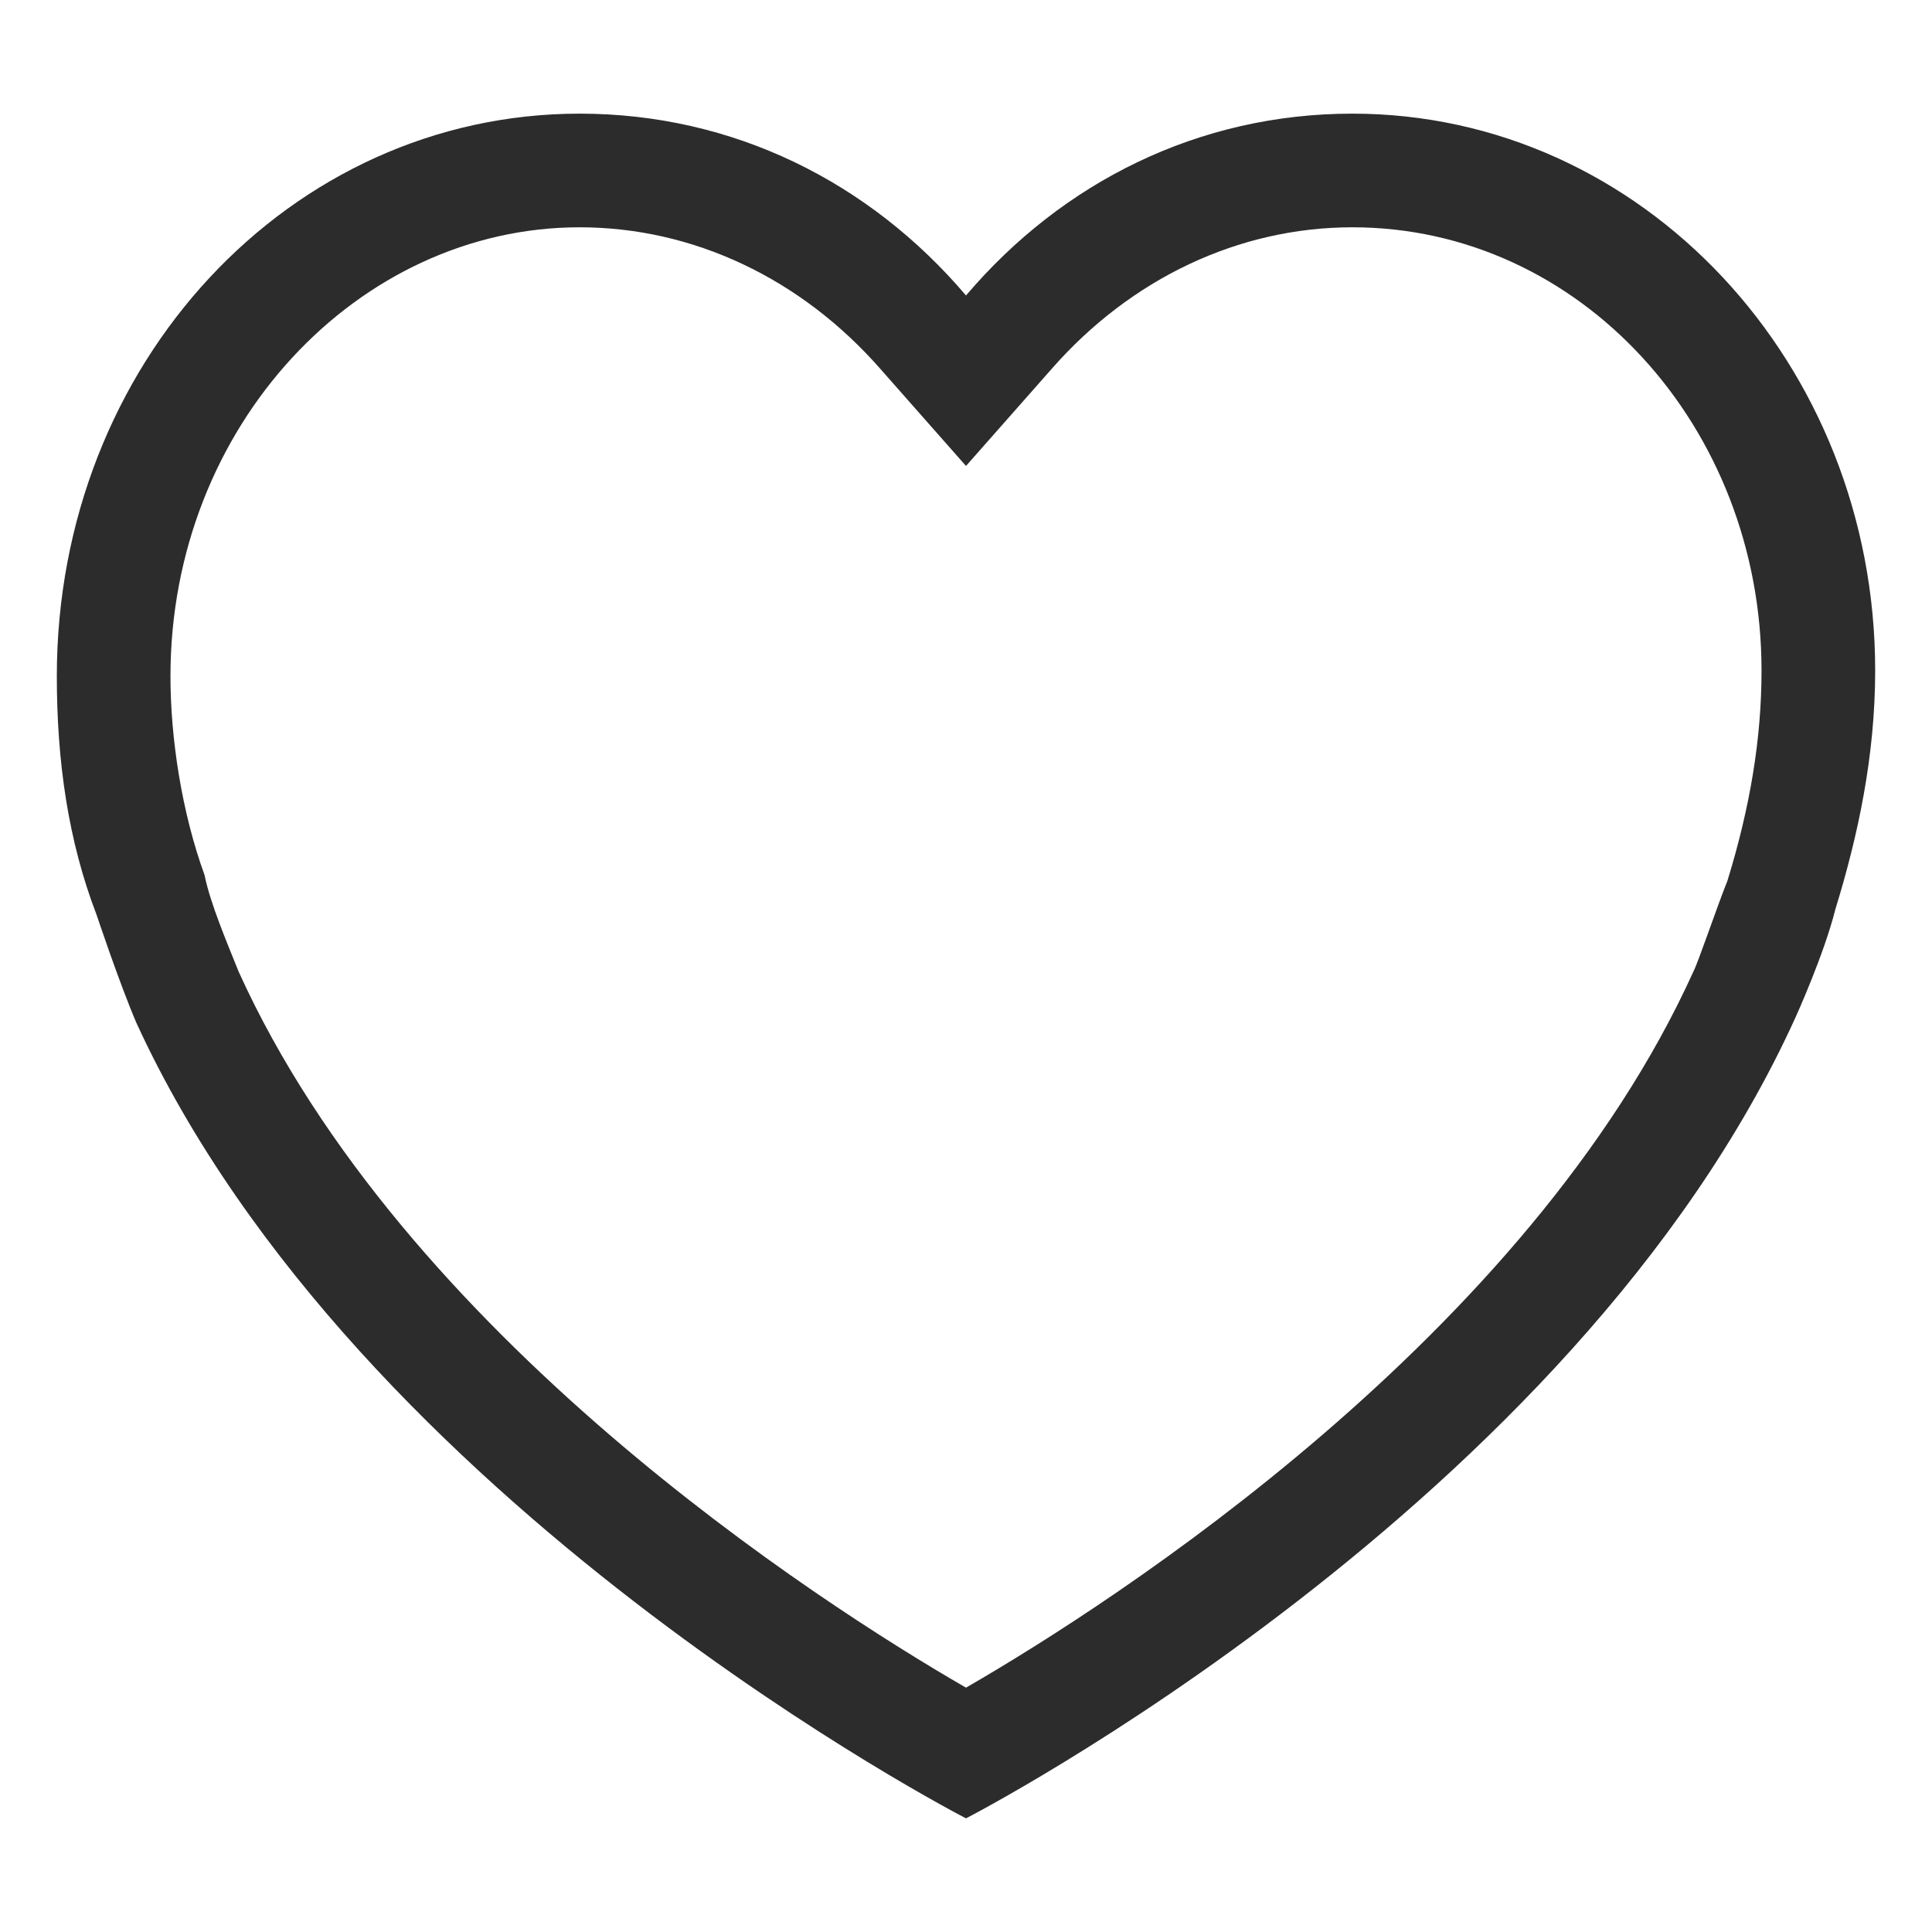
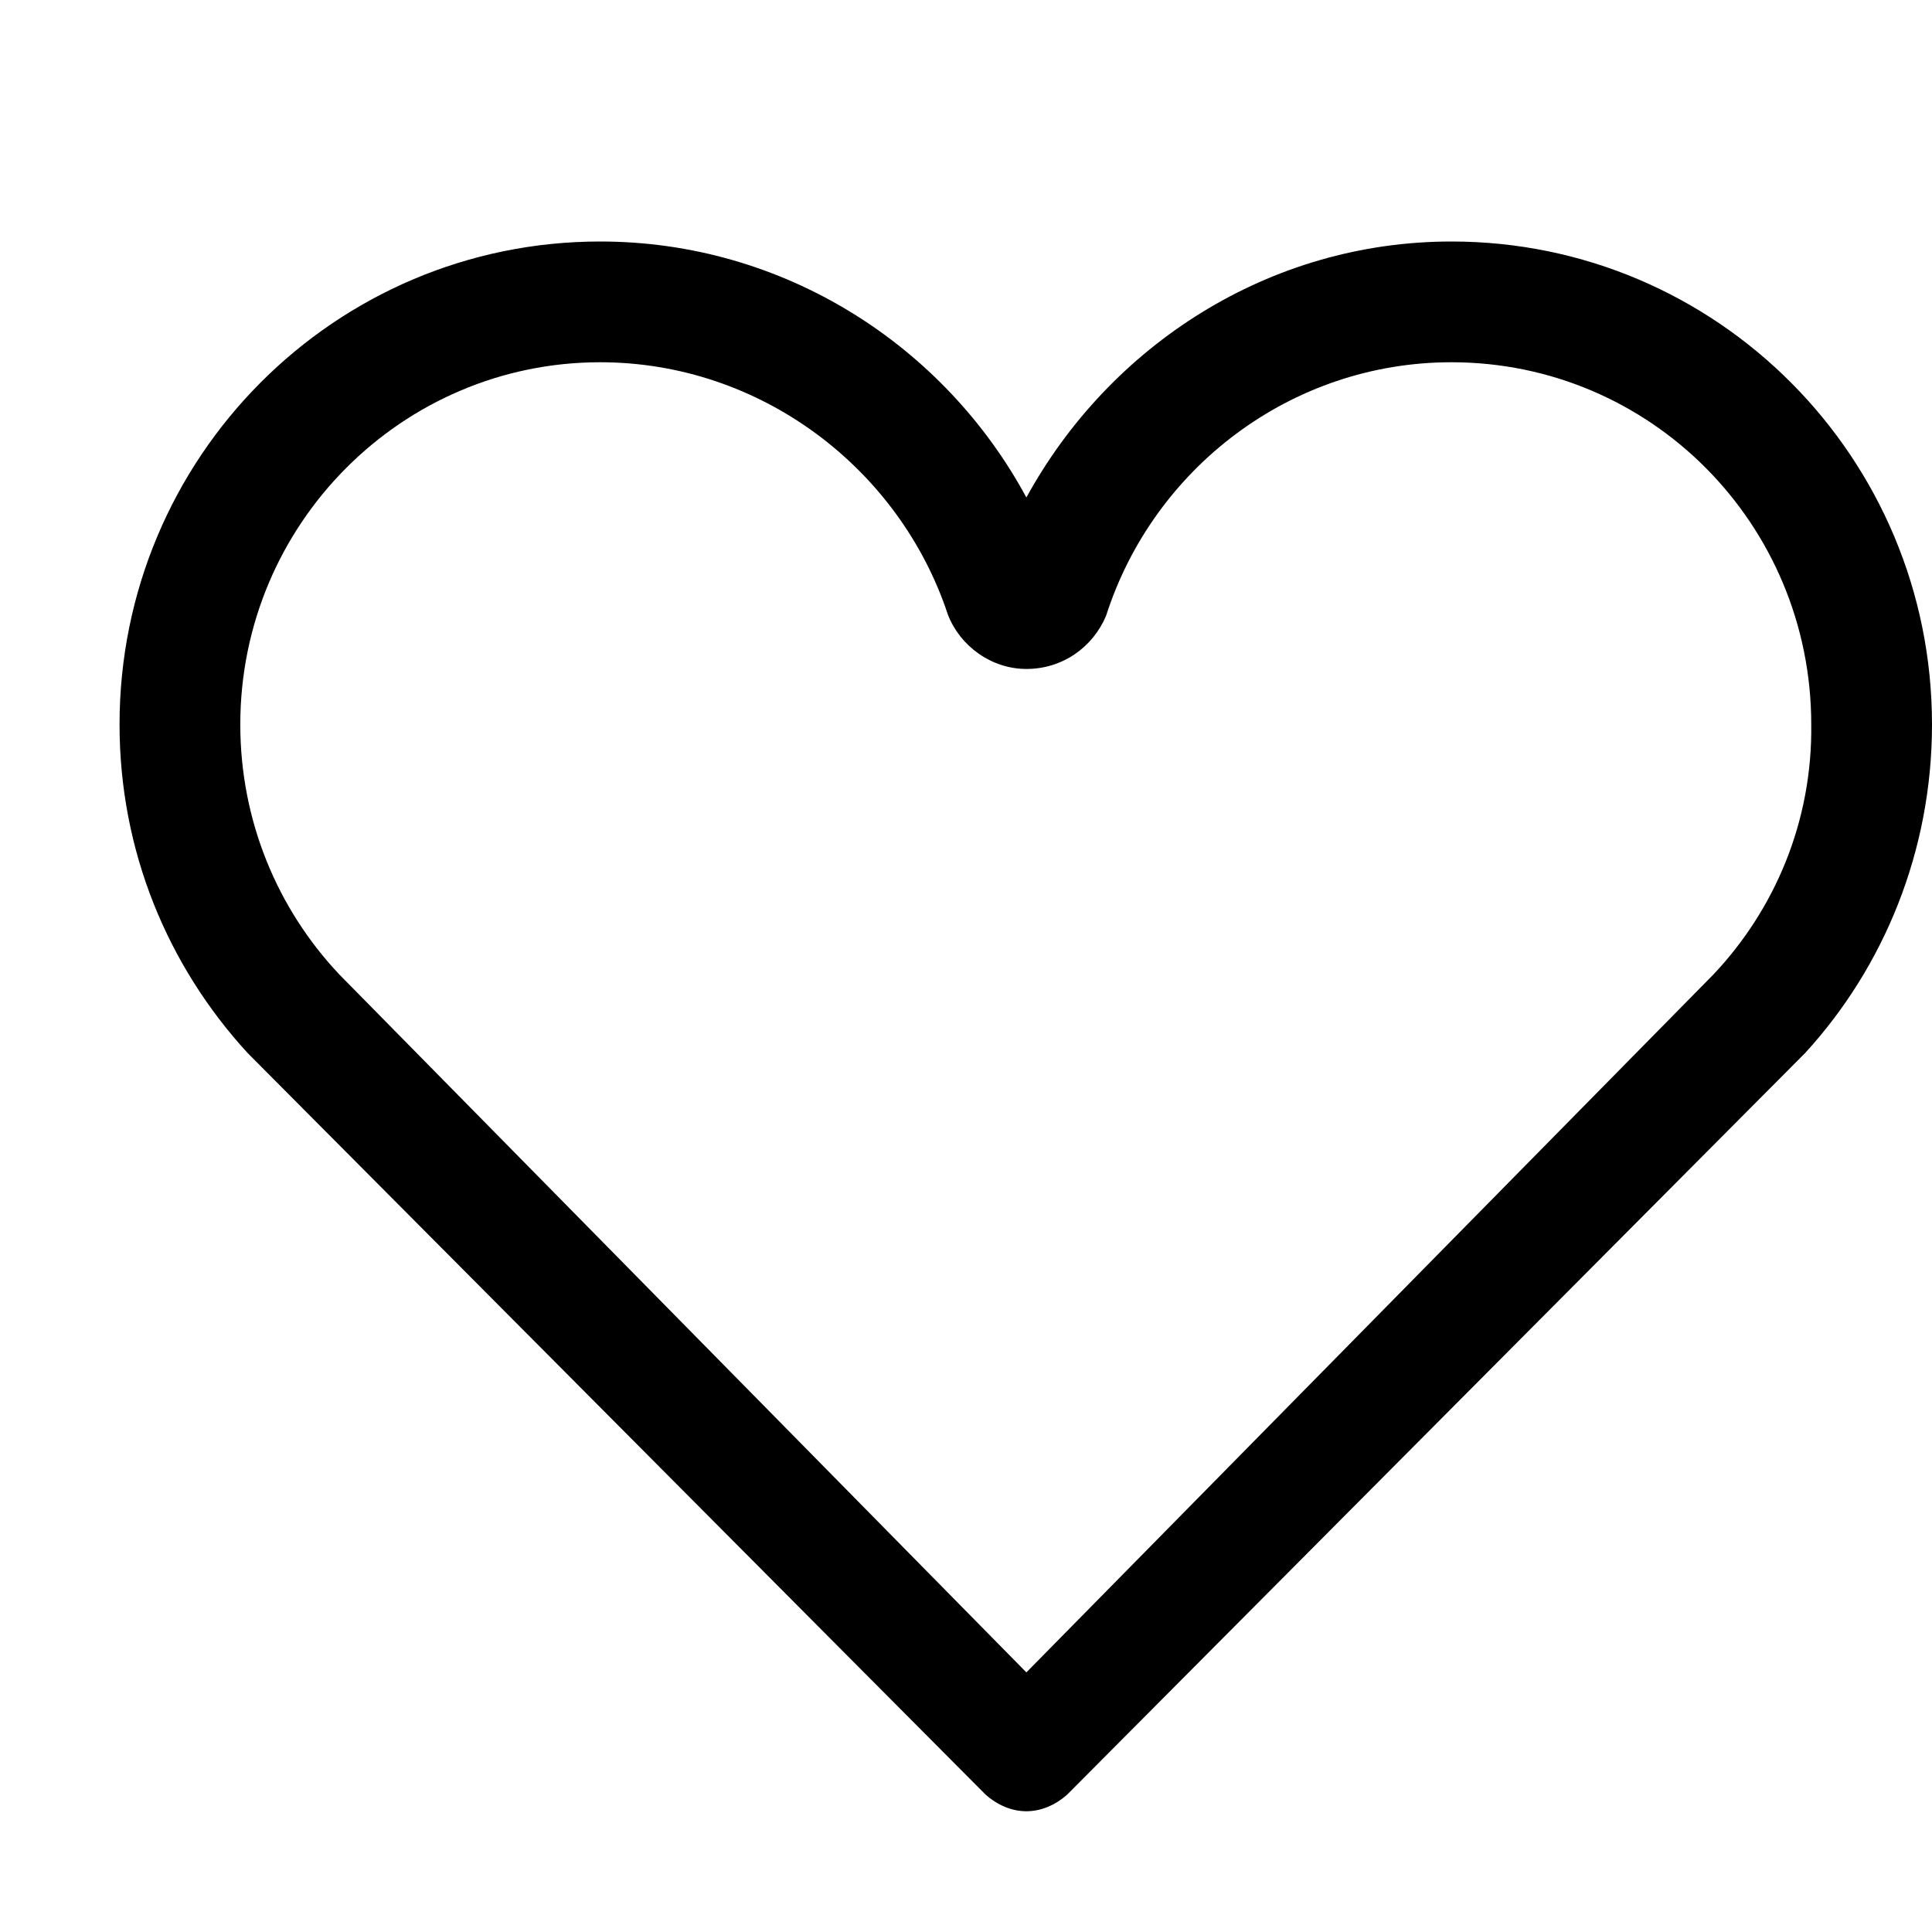
- <svg xmlns="http://www.w3.org/2000/svg" t="1598411032674" class="icon" viewBox="0 0 1024 1024" version="1.1" p-id="3145" width="200" height="200">
+ <svg xmlns="http://www.w3.org/2000/svg" t="1598426898886" class="icon" viewBox="0 0 1024 1024" version="1.1" p-id="5607" width="200" height="200">
  <defs>
    <style type="text/css" />
  </defs>
-   <path d="M716.8 60.235c-81.318 0-153.6 36.141-204.8 96.376-51.2-60.235-123.482-96.376-204.8-96.376C153.6 60.235 30.118 192.753 30.118 358.4c0 45.176 6.024 87.341 21.082 126.494 0 0 12.047 36.141 21.082 57.224C189.741 798.118 512 963.765 512 963.765s322.259-165.647 439.718-424.659c0 0 15.059-33.129 21.082-57.224 12.047-39.153 21.082-81.318 21.082-126.494C993.882 192.753 870.4 60.235 716.8 60.235z m198.776 406.588c-6.024 15.059-15.059 42.165-18.071 48.188-87.341 192.753-307.2 334.306-385.506 379.482-78.306-45.176-298.165-186.729-385.506-379.482-6.024-15.059-15.059-36.141-18.071-51.2-12.047-33.129-18.071-72.282-18.071-105.412C90.353 225.882 189.741 120.471 307.2 120.471c60.235 0 117.459 27.106 159.624 75.294L512 246.965l45.176-51.2C599.341 147.576 656.565 120.471 716.8 120.471c120.471 0 216.847 105.412 216.847 234.918 0 36.141-6.024 72.282-18.071 111.435z" fill="#2c2c2c" p-id="3146" />
+   <path d="M769.28 128C672.64 128 588.16 183.04 544 263.68 500.48 183.04 415.36 128 318.08 128c-140.8 0-254.72 114.56-254.72 256 0 67.2 25.6 128 67.84 174.08l391.04 392.96C528.64 956.8 536.32 960 544 960c7.68 0 15.36-3.2 21.76-8.96l391.04-392.96C998.4 512.64 1024 451.2 1024 384 1024 242.56 910.08 128 769.28 128zM908.16 516.48 544 886.4 179.84 516.48C147.2 481.92 127.36 435.2 127.36 384c0-106.24 85.76-192 190.72-192C403.2 192 476.8 248.32 502.4 325.76 508.8 342.4 525.44 354.56 544 354.56c19.2 0 35.2-11.52 42.24-28.16l0 0C611.2 248.32 684.16 192 769.28 192c105.6 0 190.72 85.76 190.72 192C960.64 435.2 940.8 481.92 908.16 516.48z" p-id="5608" />
</svg>
